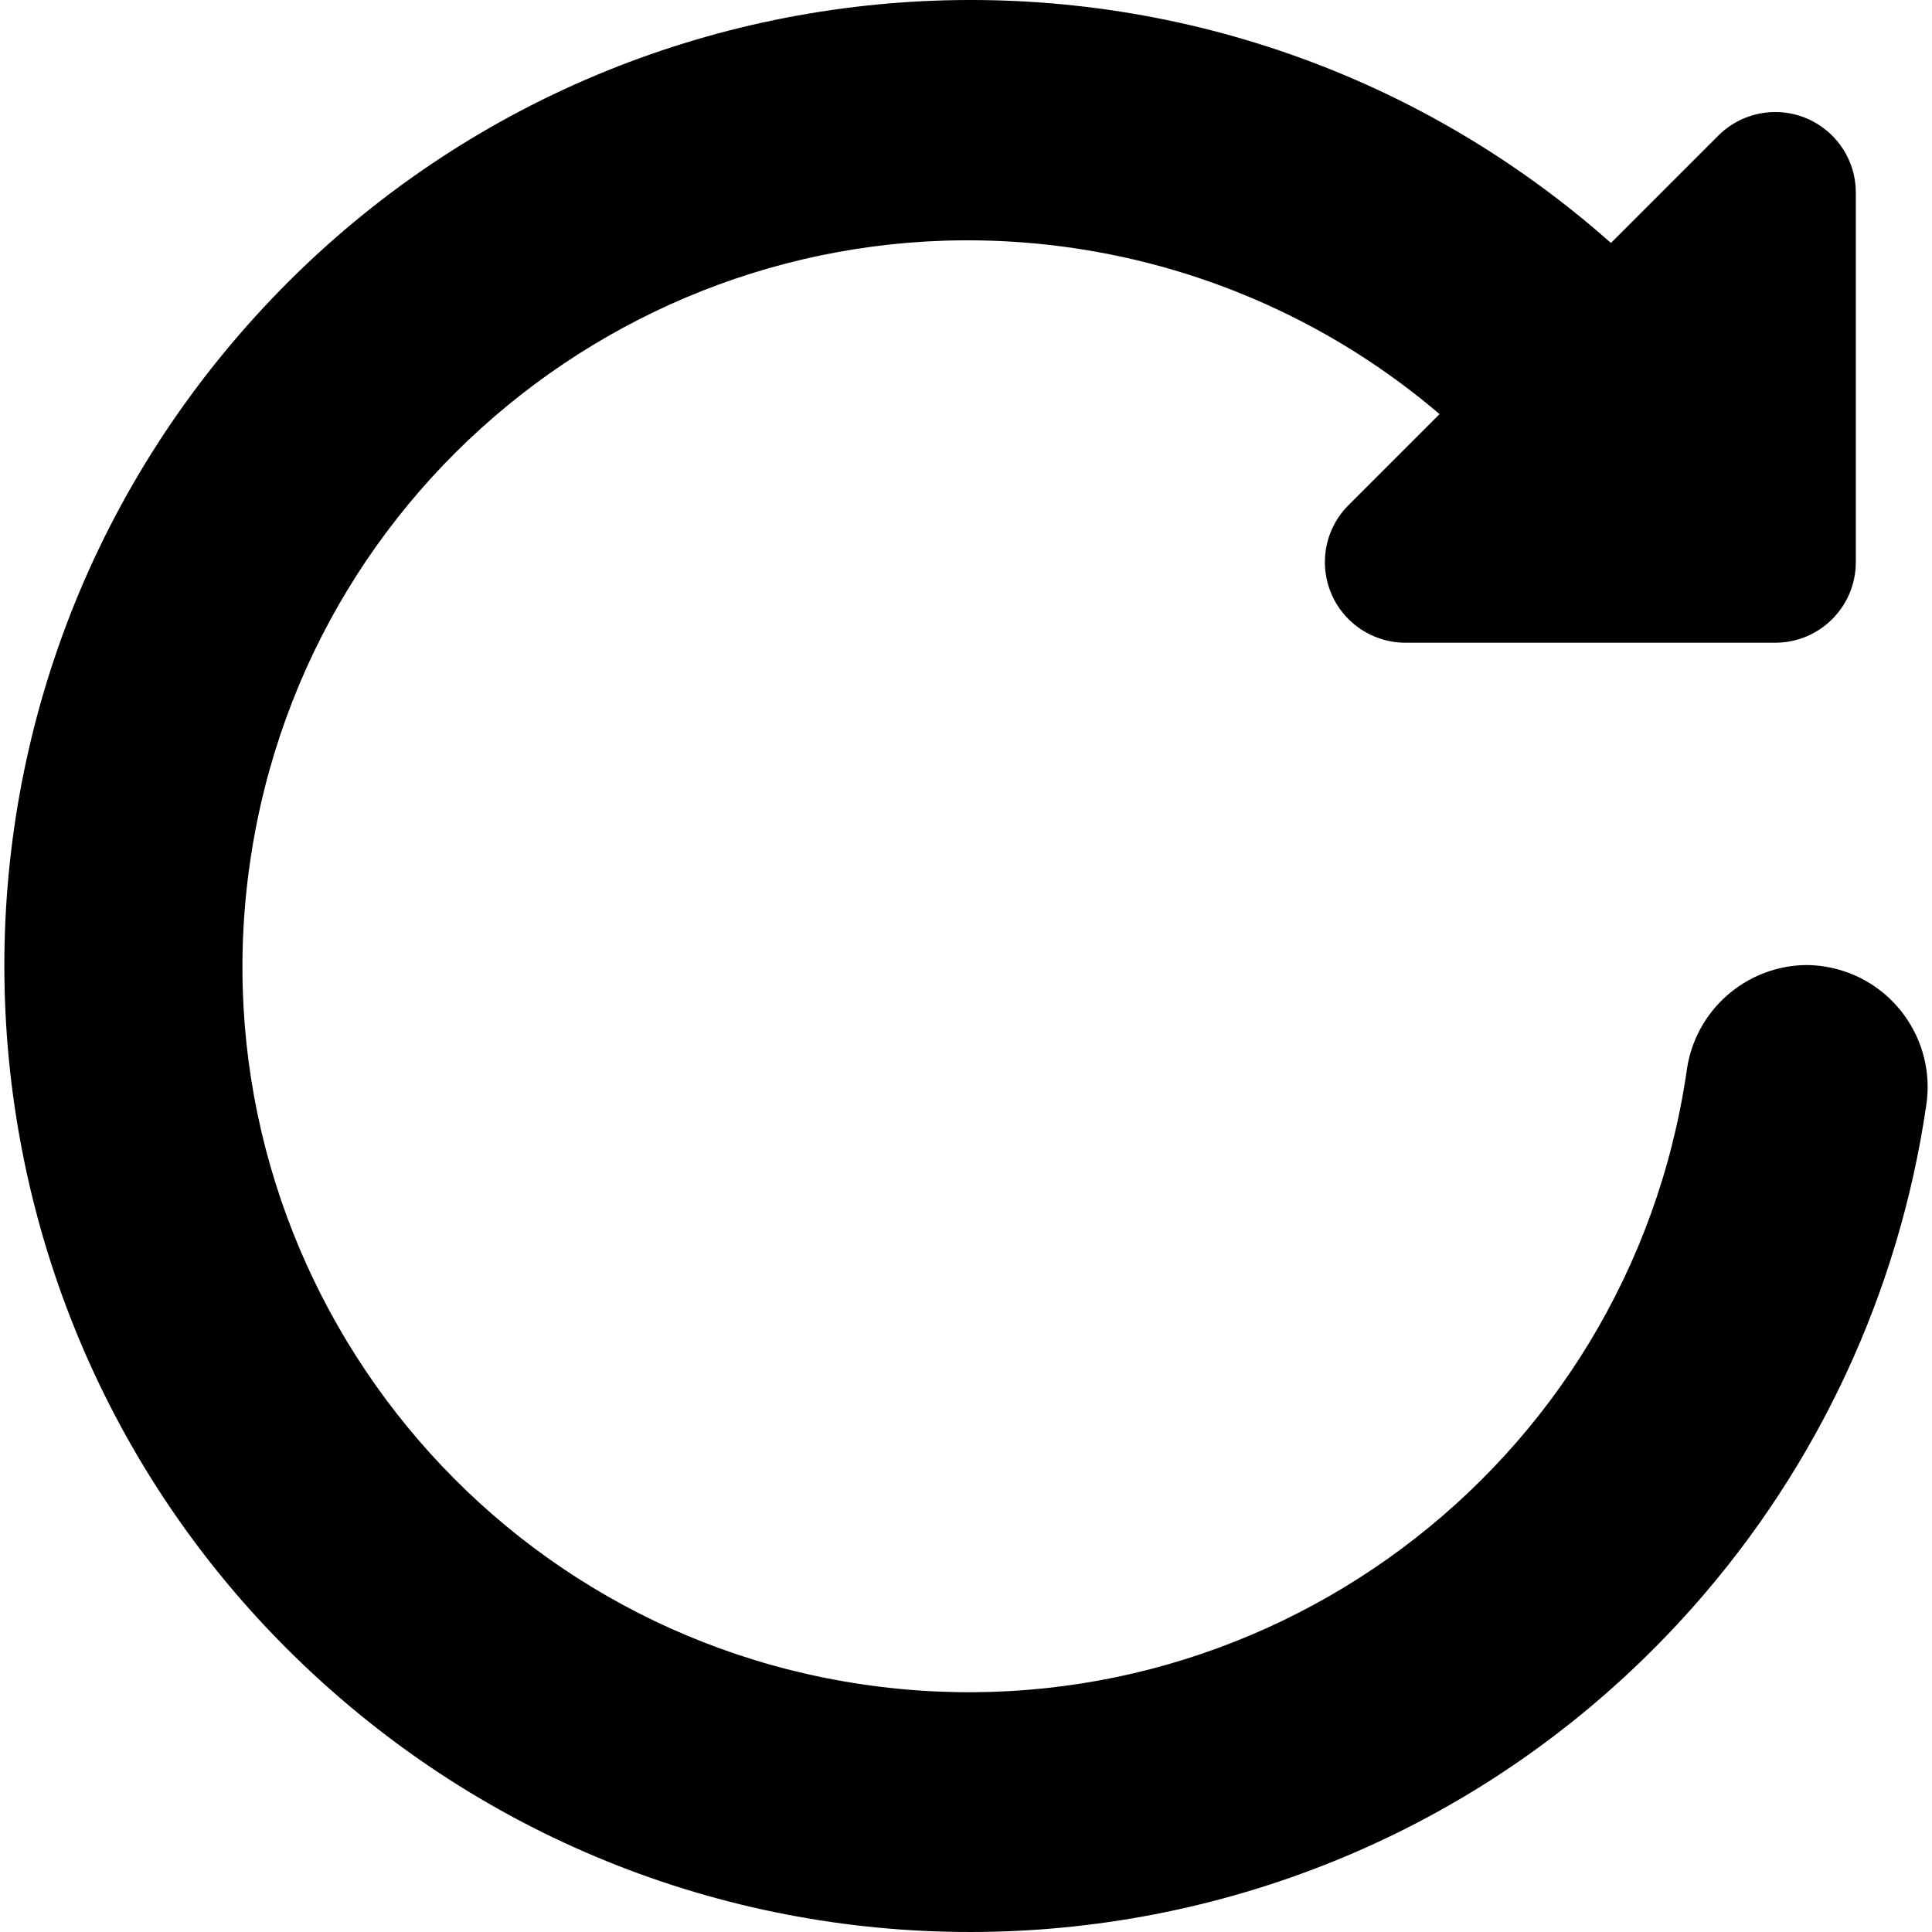
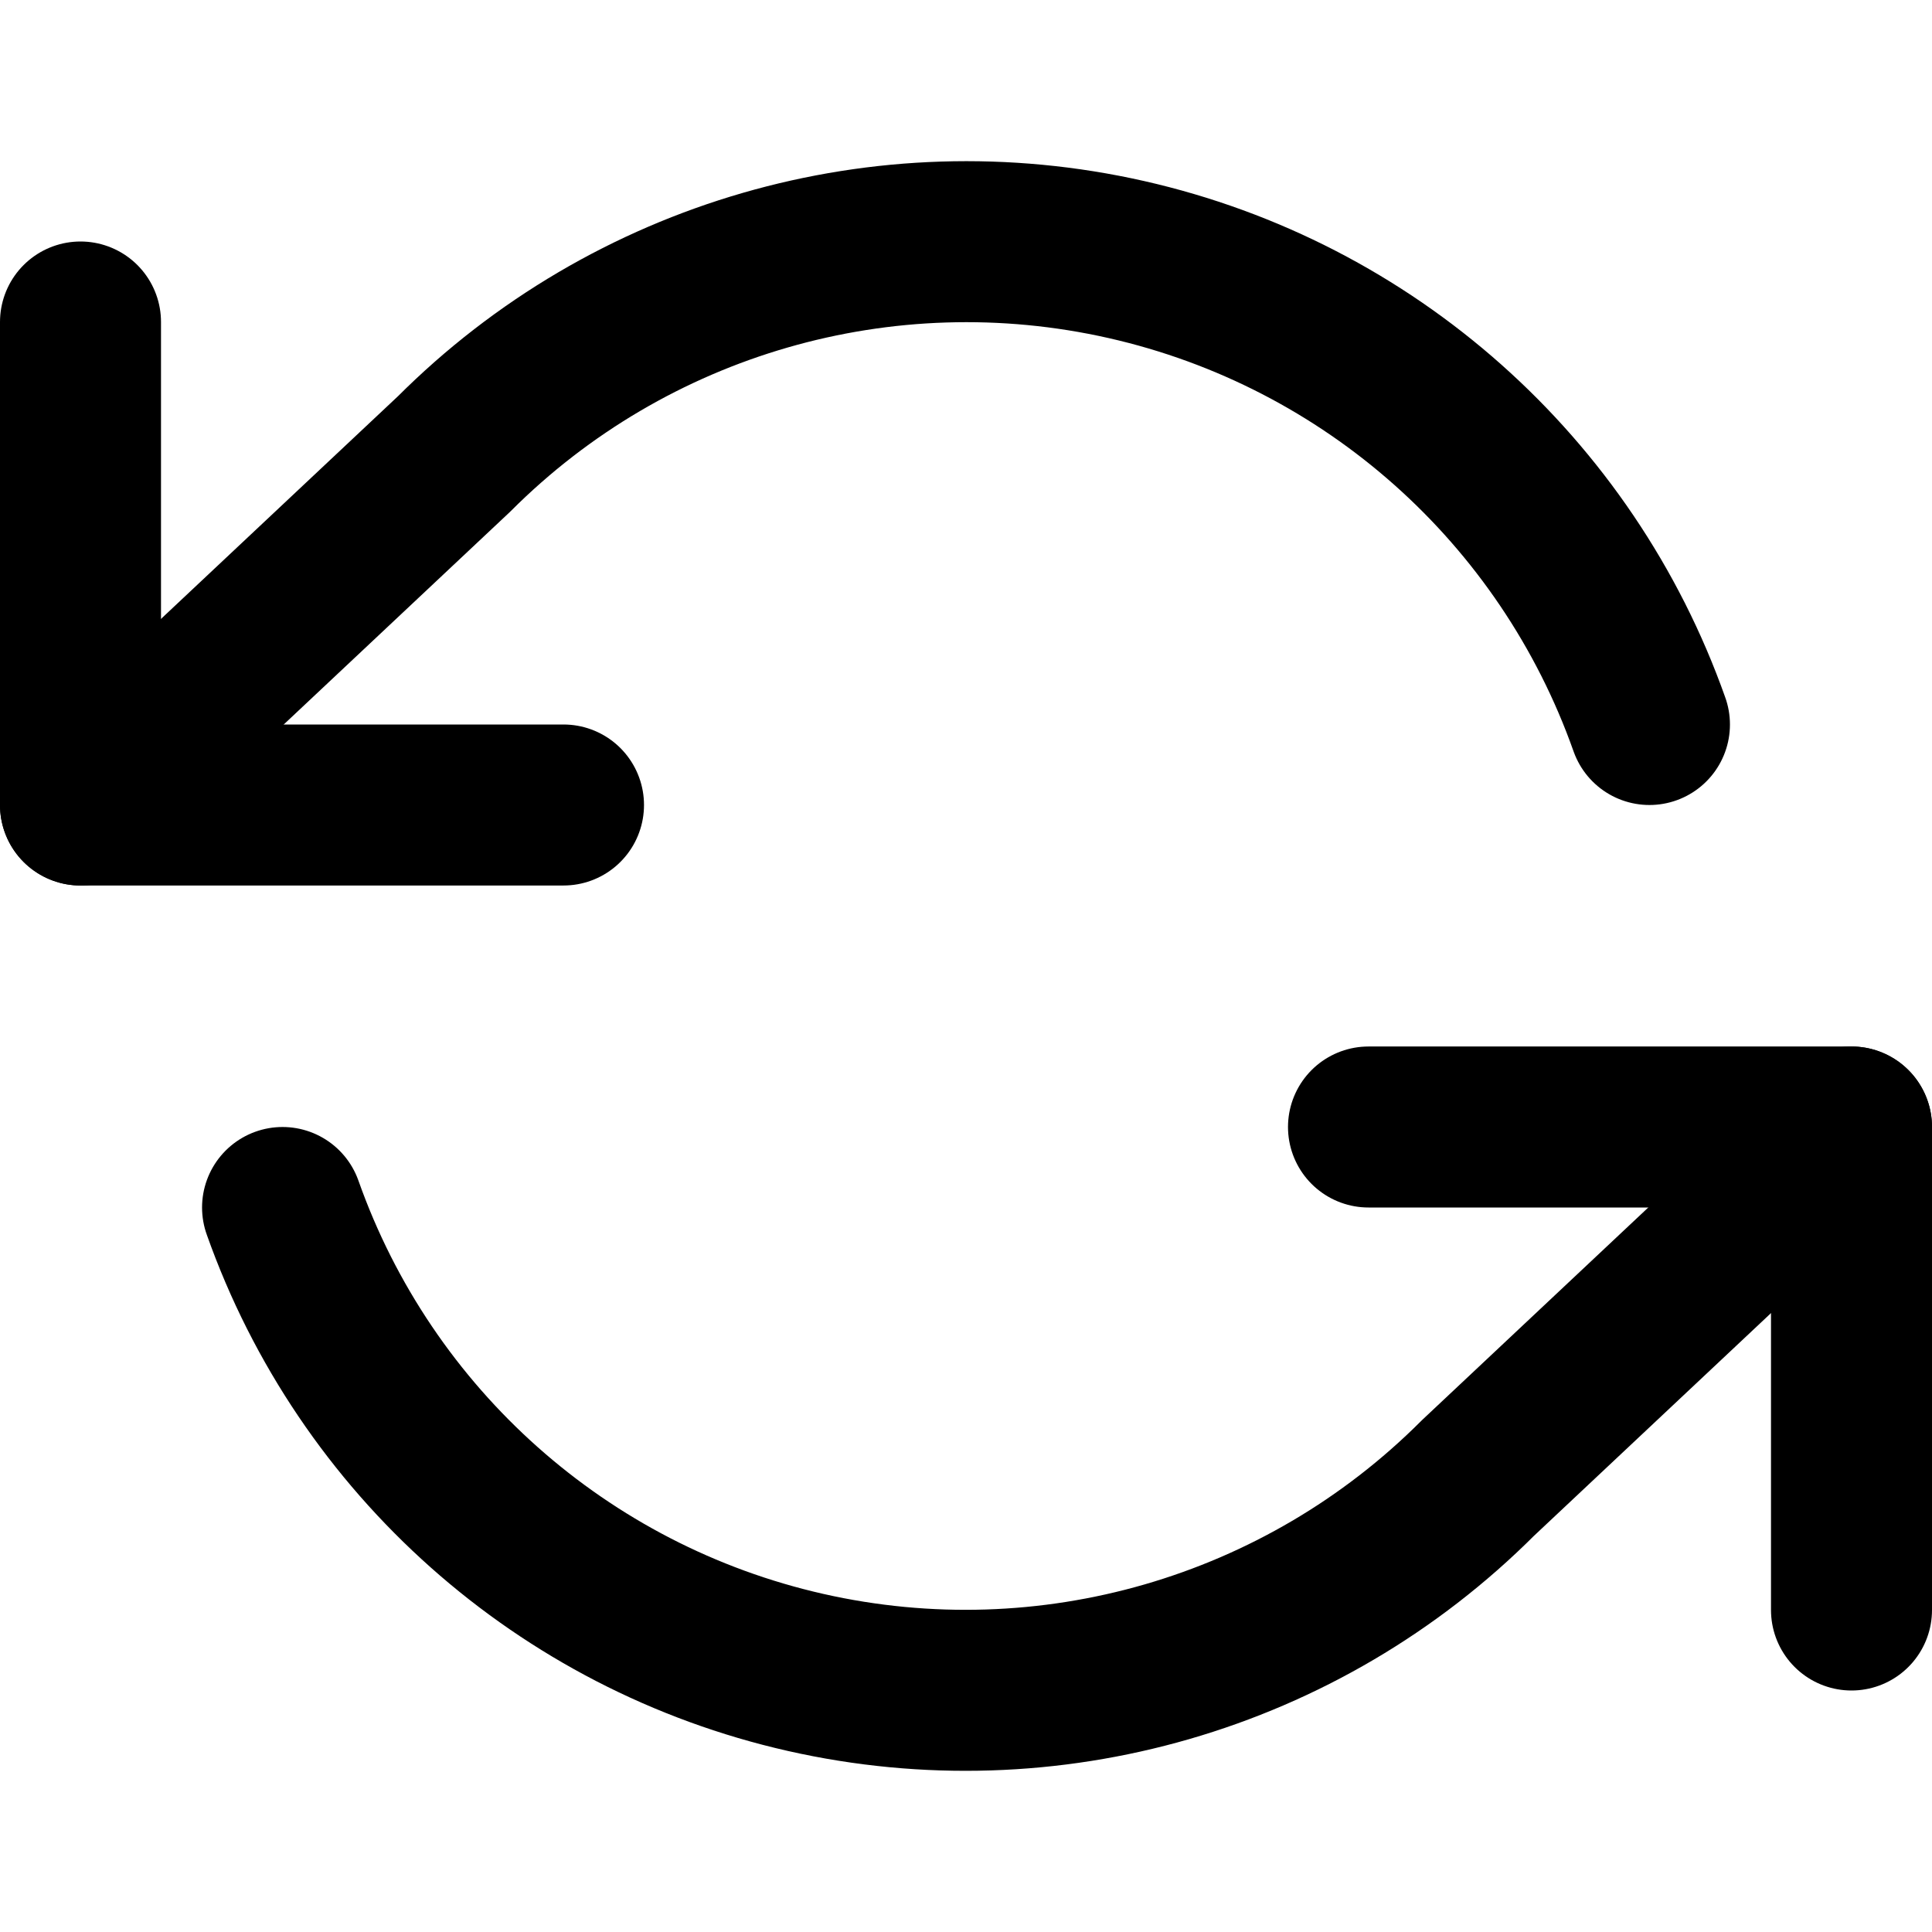
- <svg xmlns="http://www.w3.org/2000/svg" version="1.1" id="Capa_1" x="0px" y="0px" viewBox="0 0 511.494 511.494" style="enable-background:new 0 0 511.494 511.494;" xml:space="preserve" width="512" height="512">
-   <g>
-     <path d="M478.291,255.492c-16.133,0.143-29.689,12.161-31.765,28.16c-15.37,105.014-112.961,177.685-217.975,162.315   S50.866,333.006,66.236,227.992S179.197,50.307,284.211,65.677c35.796,5.239,69.386,20.476,96.907,43.959l-24.107,24.107   c-8.33,8.332-8.328,21.84,0.004,30.17c4.015,4.014,9.465,6.262,15.142,6.246h97.835c11.782,0,21.333-9.551,21.333-21.333V50.991   c-0.003-11.782-9.556-21.331-21.338-21.329c-5.655,0.001-11.079,2.248-15.078,6.246l-28.416,28.416   C320.774-29.34,159.141-19.568,65.476,86.152S-18.415,353.505,87.304,447.17s267.353,83.892,361.017-21.828   c32.972-37.216,54.381-83.237,61.607-132.431c2.828-17.612-9.157-34.183-26.769-37.011   C481.549,255.641,479.922,255.505,478.291,255.492z" />
-   </g>
+ <svg xmlns="http://www.w3.org/2000/svg" width="512" height="512" viewBox="0 0 24 24" fill="none" stroke="currentColor" stroke-width="2" stroke-linecap="round" stroke-linejoin="round" class="feather feather-refresh-ccw">
+   <polyline points="1 4 1 10 7 10" />
+   <polyline points="23 20 23 14 17 14" />
+   <path d="M20.49 9A9 9 0 0 0 5.64 5.64L1 10m22 4l-4.64 4.36A9 9 0 0 1 3.51 15" />
</svg>
